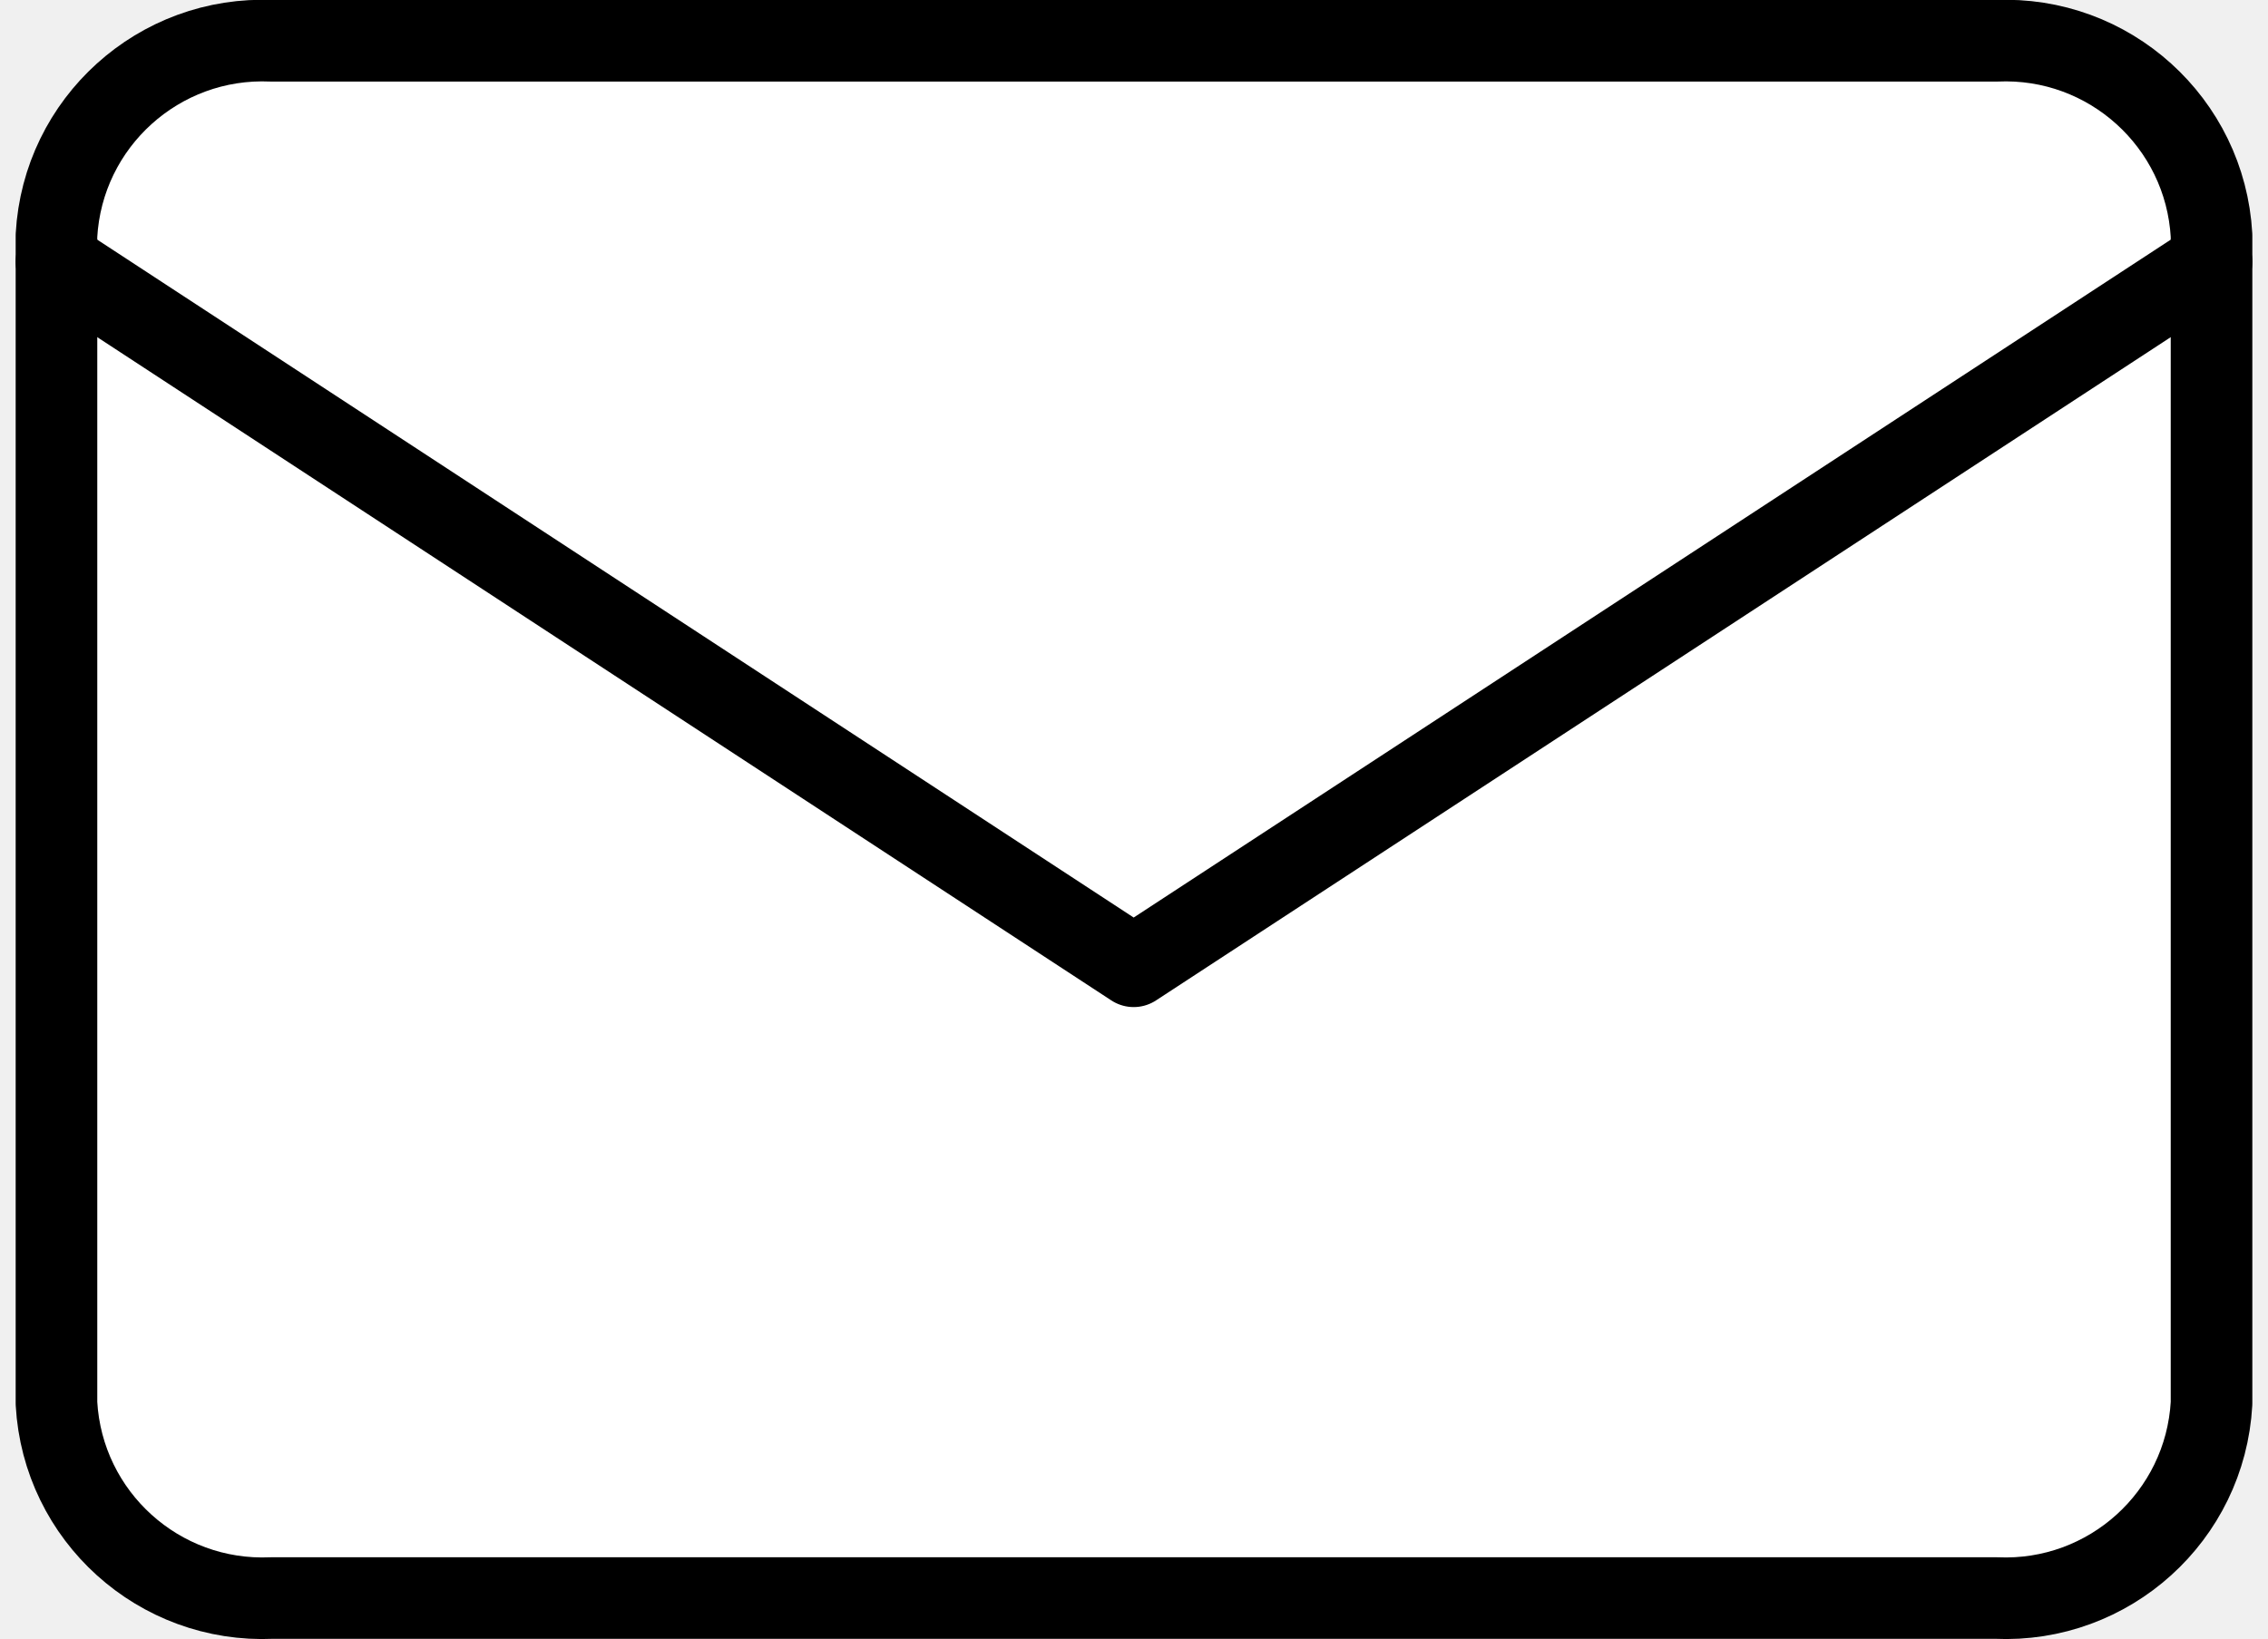
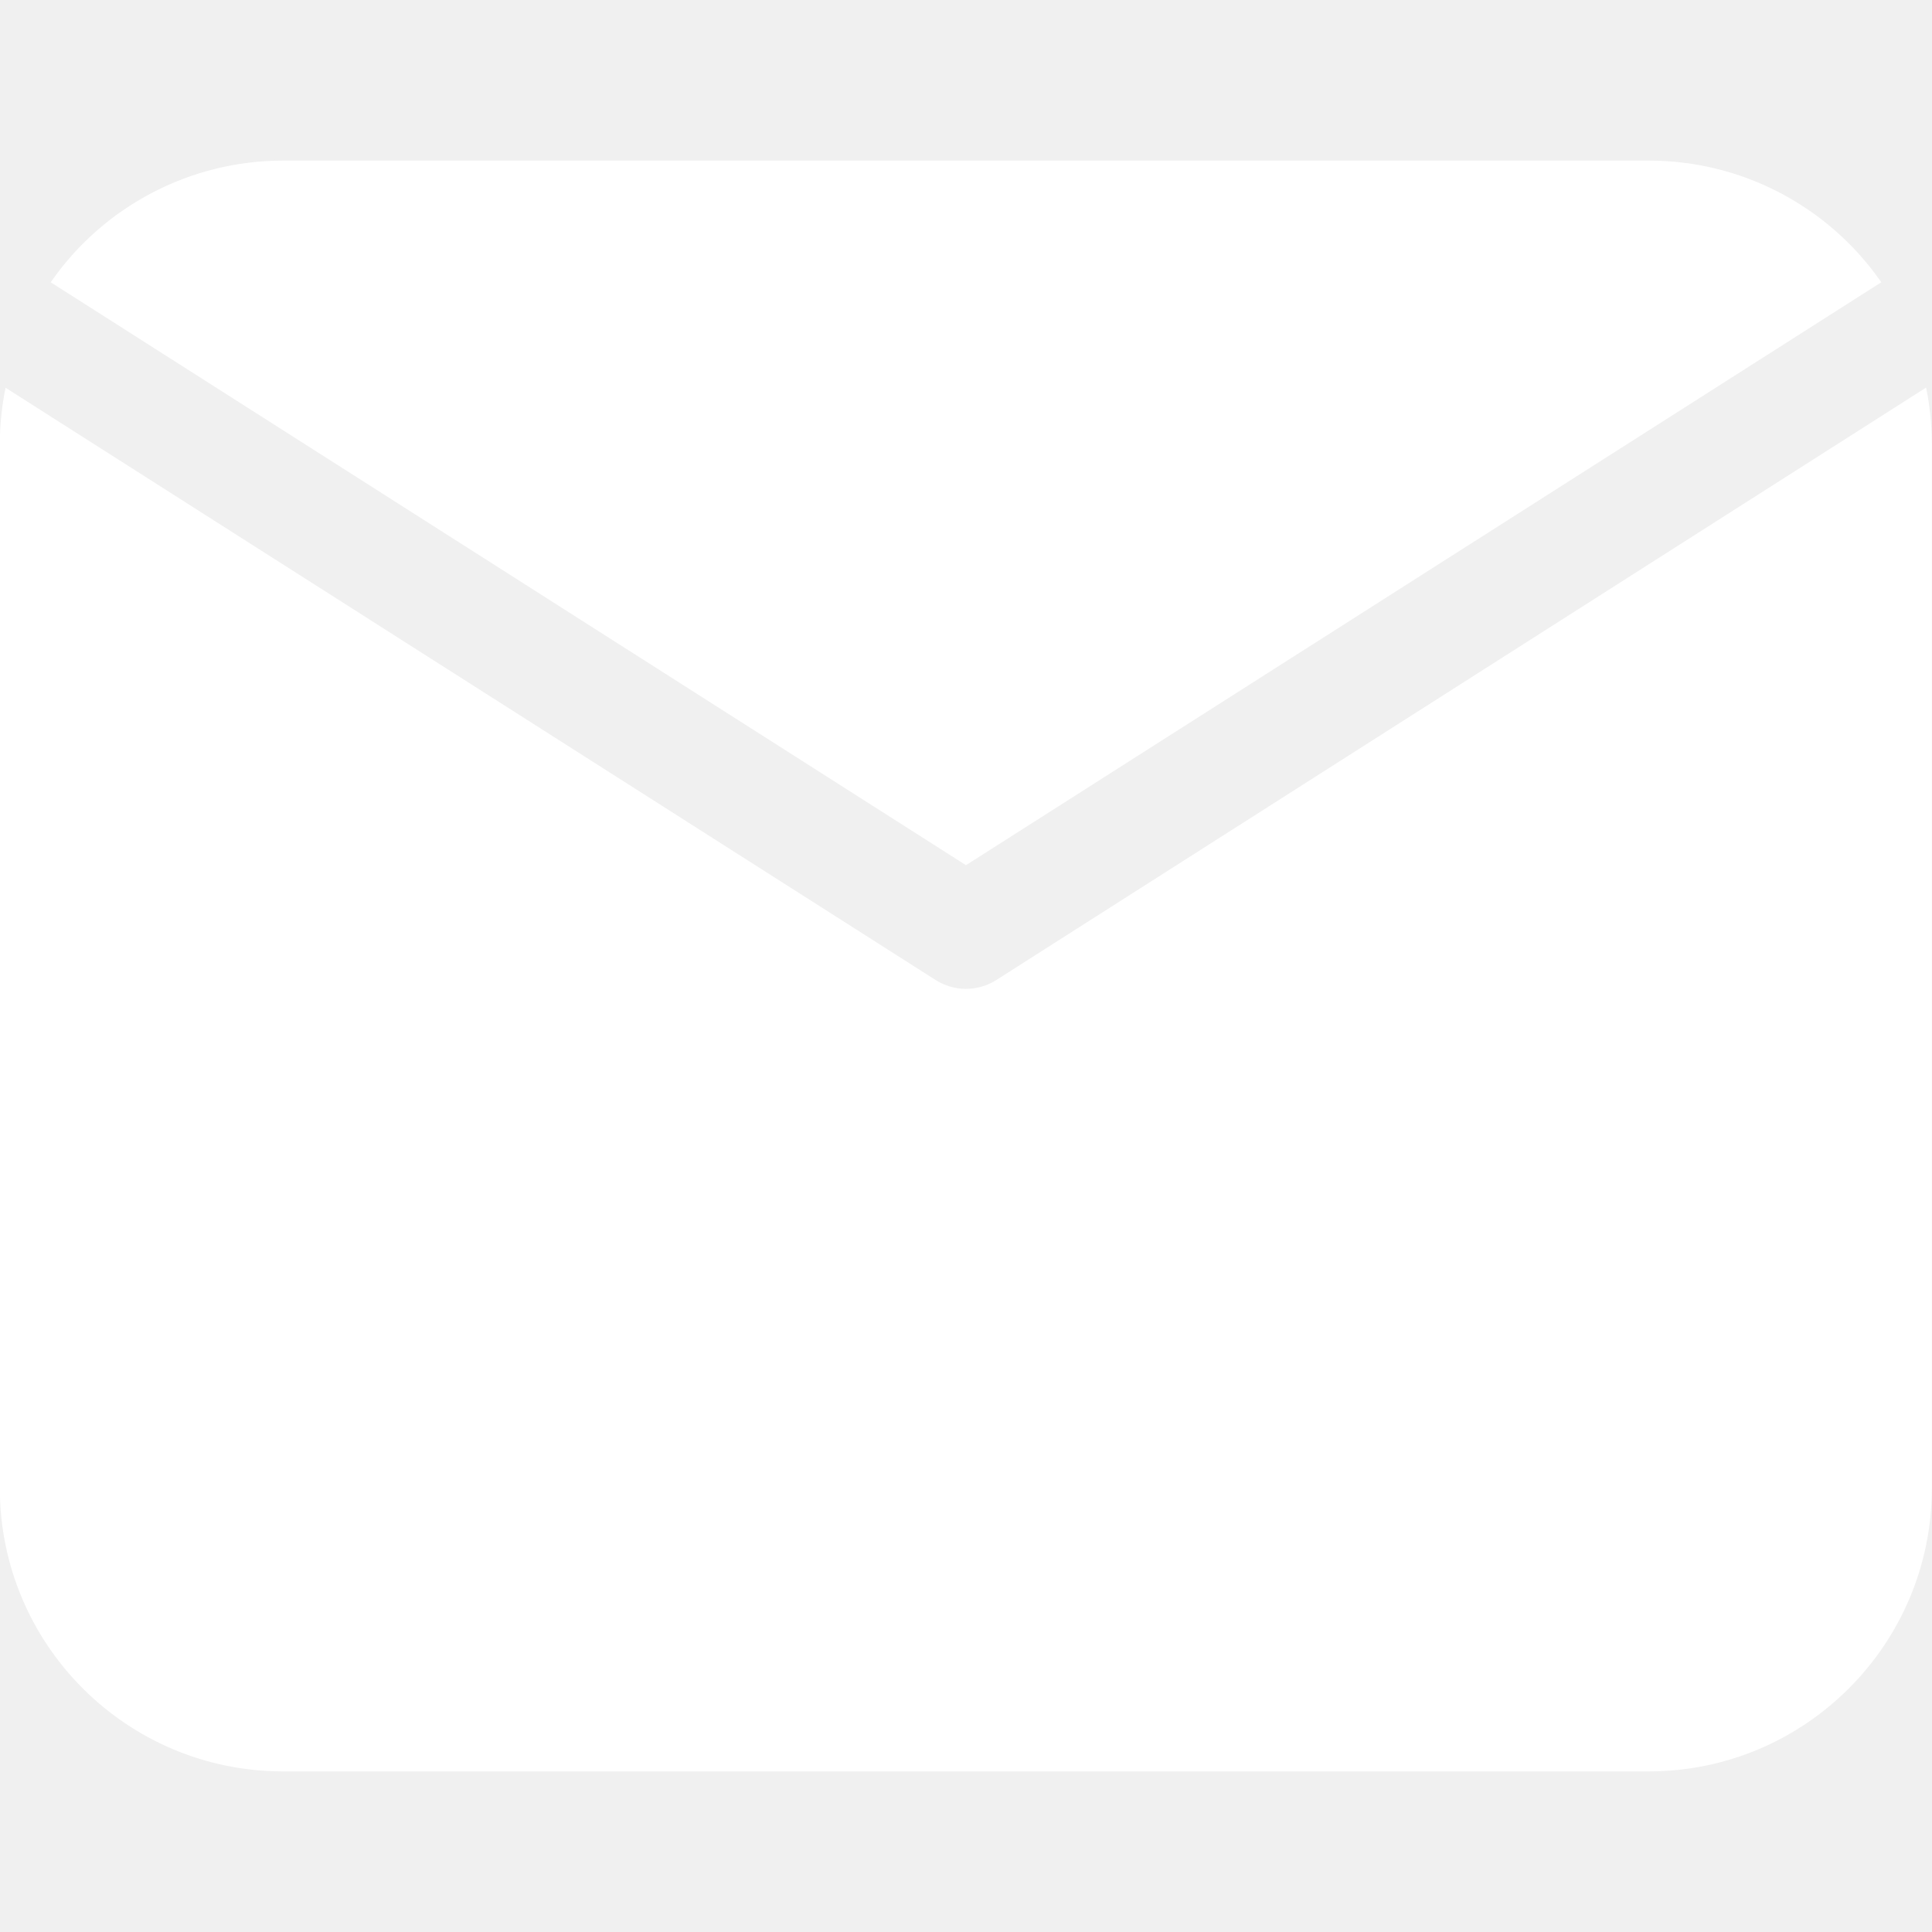
- <svg xmlns="http://www.w3.org/2000/svg" width="27.792" height="20.085" viewBox="0 0 27.792 20.085">
-   <g id="Icon_feather-mail" data-name="Icon feather-mail" transform="translate(0.692 0.5)">
-     <path id="Path_124" data-name="Path 124" d="M5.641,6H26.767a2.53,2.53,0,0,1,2.641,2.386V22.7a2.53,2.53,0,0,1-2.641,2.386H5.641A2.53,2.53,0,0,1,3,22.7V8.386A2.53,2.53,0,0,1,5.641,6Z" transform="translate(-3 -6)" fill="#fff" stroke="#000" stroke-linecap="round" stroke-linejoin="round" stroke-width="1" />
-     <path id="Path_125" data-name="Path 125" d="M29.408,9,16.2,17.635,3,9" transform="translate(-3 -6.292)" fill="#fff" stroke="#000" stroke-linecap="round" stroke-linejoin="round" stroke-width="1" />
+ <svg xmlns="http://www.w3.org/2000/svg" width="33.757" height="33.757" viewBox="0 0 33.757 33.757">
+   <defs>
+     <clipPath id="clip-path">
+       <path id="path321" d="M0-682.665H33.757v33.757H0Z" transform="translate(0 682.665)" fill="#fff" />
+     </clipPath>
+   </defs>
+   <g id="g315" transform="translate(0 682.665)">
+     <g id="g317" transform="translate(0 -682.665)">
+       <g id="g319" clip-path="url(#clip-path)">
+         <g id="g325" transform="translate(0.885 2.806)">
+           <path id="path327" d="M-307.434-236.65l15.993-10.185a4.942,4.942,0,0,0-4.059-2.126h-23.867a4.942,4.942,0,0,0-4.059,2.126Z" transform="translate(323.427 248.961)" fill="#fff" />
+         </g>
+         <g id="g329" transform="translate(0 6.775)">
+           <path id="path331" d="M-334.666-198.925a.988.988,0,0,1-.531.155.988.988,0,0,1-.531-.155l-16.25-10.348a4.948,4.948,0,0,0-.1.976v18.255a4.95,4.95,0,0,0,4.945,4.945h23.867a4.95,4.95,0,0,0,4.945-4.945V-208.3a4.946,4.946,0,0,0-.1-.976Z" transform="translate(352.075 209.273)" fill="#fff" />
+         </g>
+       </g>
+     </g>
  </g>
</svg>
